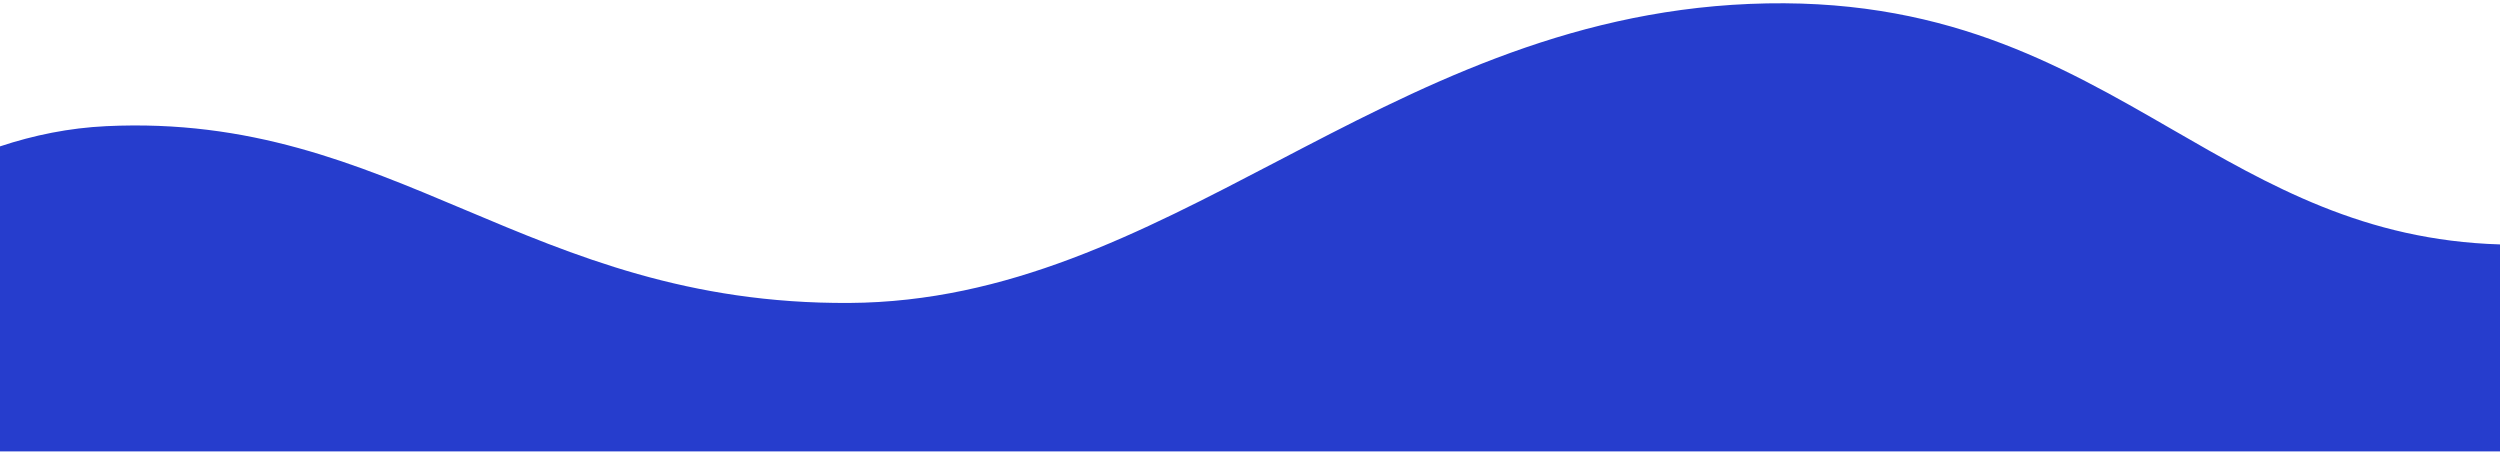
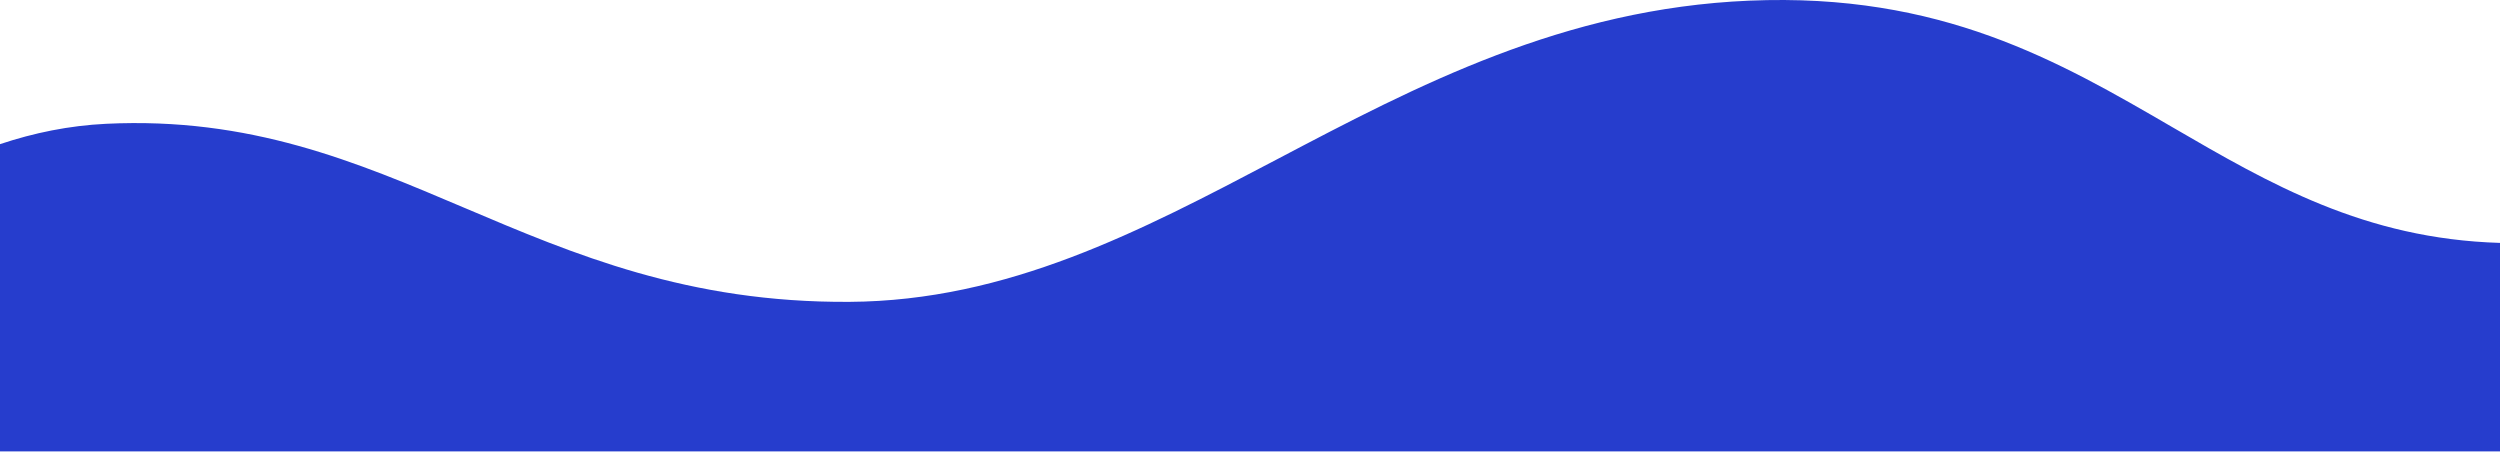
<svg xmlns="http://www.w3.org/2000/svg" width="360" height="65" viewBox="0 0 360 65" fill="none">
-   <path fill-rule="evenodd" clip-rule="evenodd" d="M312.821 18.651C326.851 26.748 340.479 34.612 360 35.196V65H0V21.079C4.875 19.462 9.959 18.423 15.284 18.168C36.025 17.174 51.18 23.563 66.895 30.189C82.711 36.857 99.094 43.764 122.311 43.624C145.12 43.486 164.122 33.565 183.839 23.272C204.131 12.678 225.18 1.689 251.913 0.564C279.47 -0.594 296.42 9.187 312.821 18.651Z" fill="#263DCD" />
+   <path d="M312.821 18.313C326.851 26.468 340.479 34.39 360 34.978V65H0V20.759C4.875 19.13 9.959 18.084 15.284 17.826C36.025 16.825 51.18 23.261 66.895 29.935C82.711 36.652 99.094 43.61 122.311 43.468C145.12 43.329 164.122 33.336 183.839 22.968C204.131 12.296 225.18 1.227 251.913 0.094C279.47 -1.073 296.42 8.78 312.821 18.313Z" fill="#263DCD" />
</svg>
